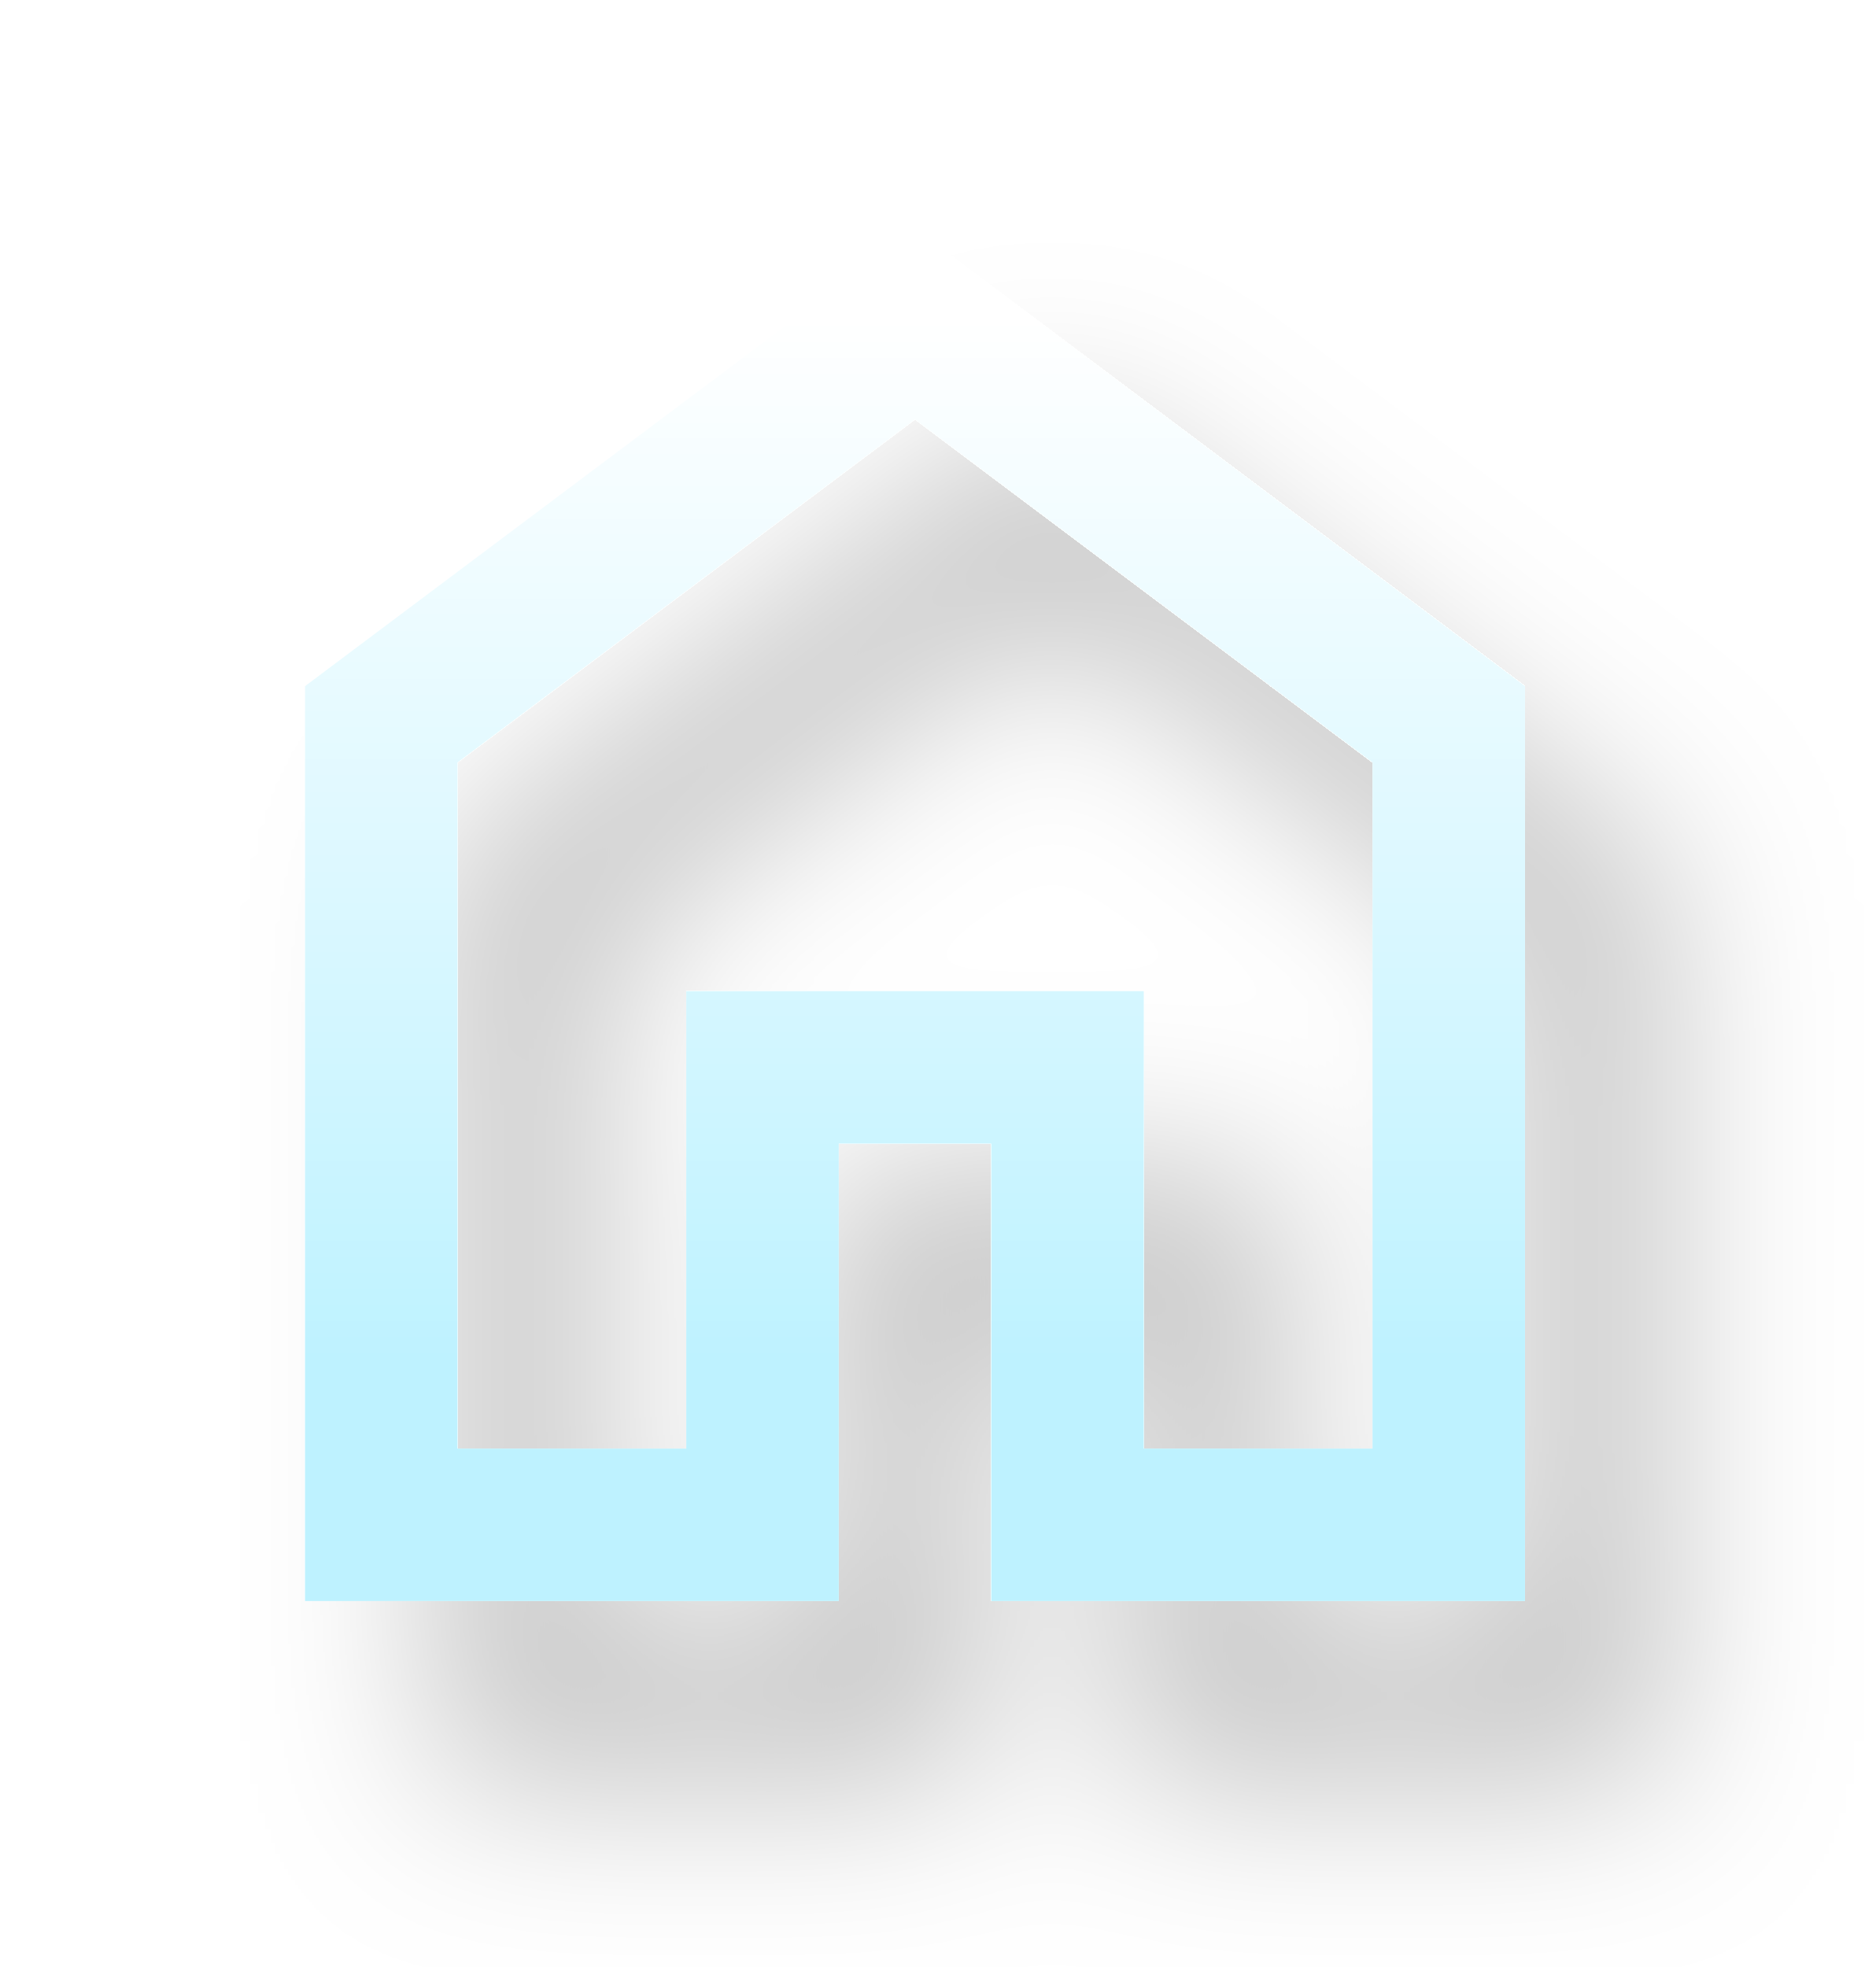
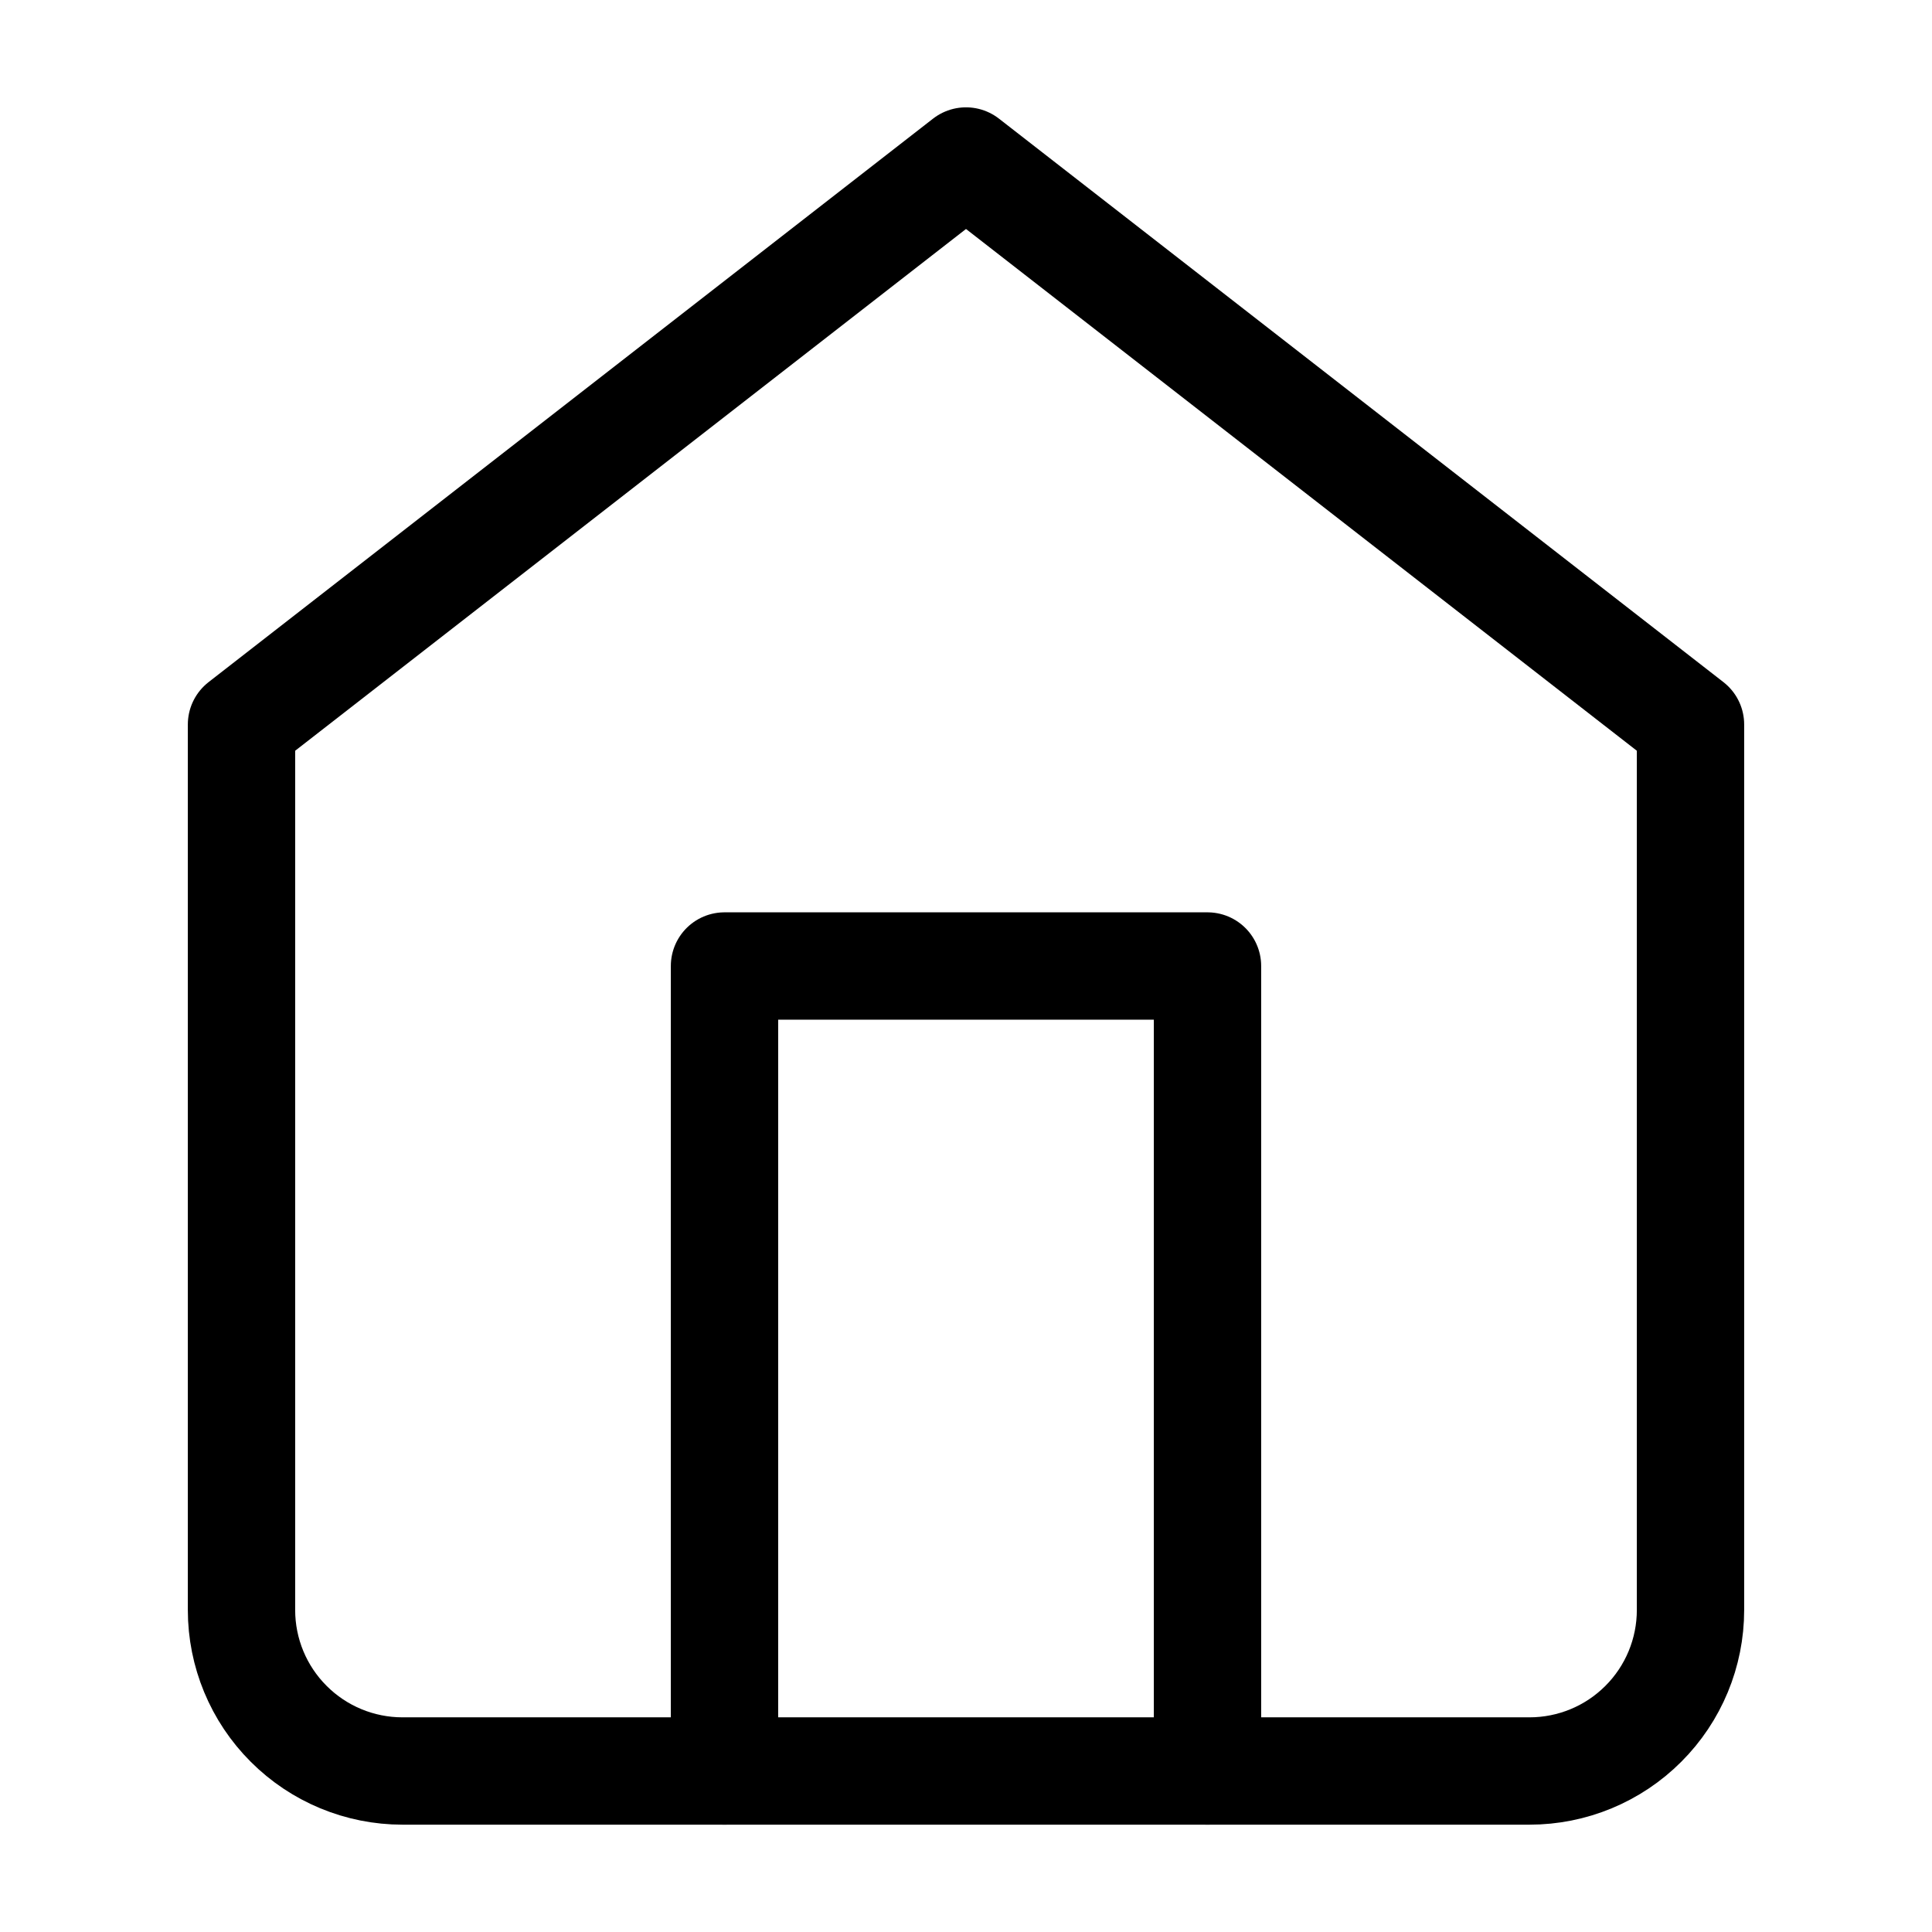
- <svg xmlns="http://www.w3.org/2000/svg" width="41" height="43" viewBox="0 0 41 43" fill="none">
-   <g filter="url(#filter0_d_26_37)">
-     <path d="M10 31.667H15V21.667H25V31.667H30V16.667L20 9.167L10 16.667V31.667ZM6.667 35V15L20 5L33.333 15V35H21.667V25H18.333V35H6.667Z" fill="url(#paint0_linear_26_37)" />
-   </g>
-   <defs>
-     <filter id="filter0_d_26_37" x="-1" y="0" width="48" height="48" filterUnits="userSpaceOnUse" color-interpolation-filters="sRGB">
-       <feFlood flood-opacity="0" result="BackgroundImageFix" />
-       <feColorMatrix in="SourceAlpha" type="matrix" values="0 0 0 0 0 0 0 0 0 0 0 0 0 0 0 0 0 0 127 0" result="hardAlpha" />
-       <feOffset dx="3" dy="4" />
-       <feGaussianBlur stdDeviation="2" />
-       <feComposite in2="hardAlpha" operator="out" />
-       <feColorMatrix type="matrix" values="0 0 0 0 0 0 0 0 0 0 0 0 0 0 0 0 0 0 0.25 0" />
-       <feBlend mode="normal" in2="BackgroundImageFix" result="effect1_dropShadow_26_37" />
-       <feBlend mode="normal" in="SourceGraphic" in2="effect1_dropShadow_26_37" result="shape" />
-     </filter>
-     <linearGradient id="paint0_linear_26_37" x1="20" y1="5" x2="20" y2="35" gradientUnits="userSpaceOnUse">
-       <stop offset="0.065" stop-color="white" />
-       <stop offset="0.825" stop-color="#BEF2FF" />
-     </linearGradient>
-   </defs>
+ <svg xmlns="http://www.w3.org/2000/svg" width="36" height="36" viewBox="0 0 36 36" fill="none">
+   <path d="M4.5 13.5L18 3L31.5 13.5V30C31.5 30.796 31.184 31.559 30.621 32.121C30.059 32.684 29.296 33 28.5 33H7.5C6.704 33 5.941 32.684 5.379 32.121C4.816 31.559 4.5 30.796 4.5 30V13.5Z" stroke="black" stroke-width="2" stroke-linecap="round" stroke-linejoin="round" />
+   <path d="M13.5 33V18H22.5V33" stroke="black" stroke-width="2" stroke-linecap="round" stroke-linejoin="round" />
</svg>
